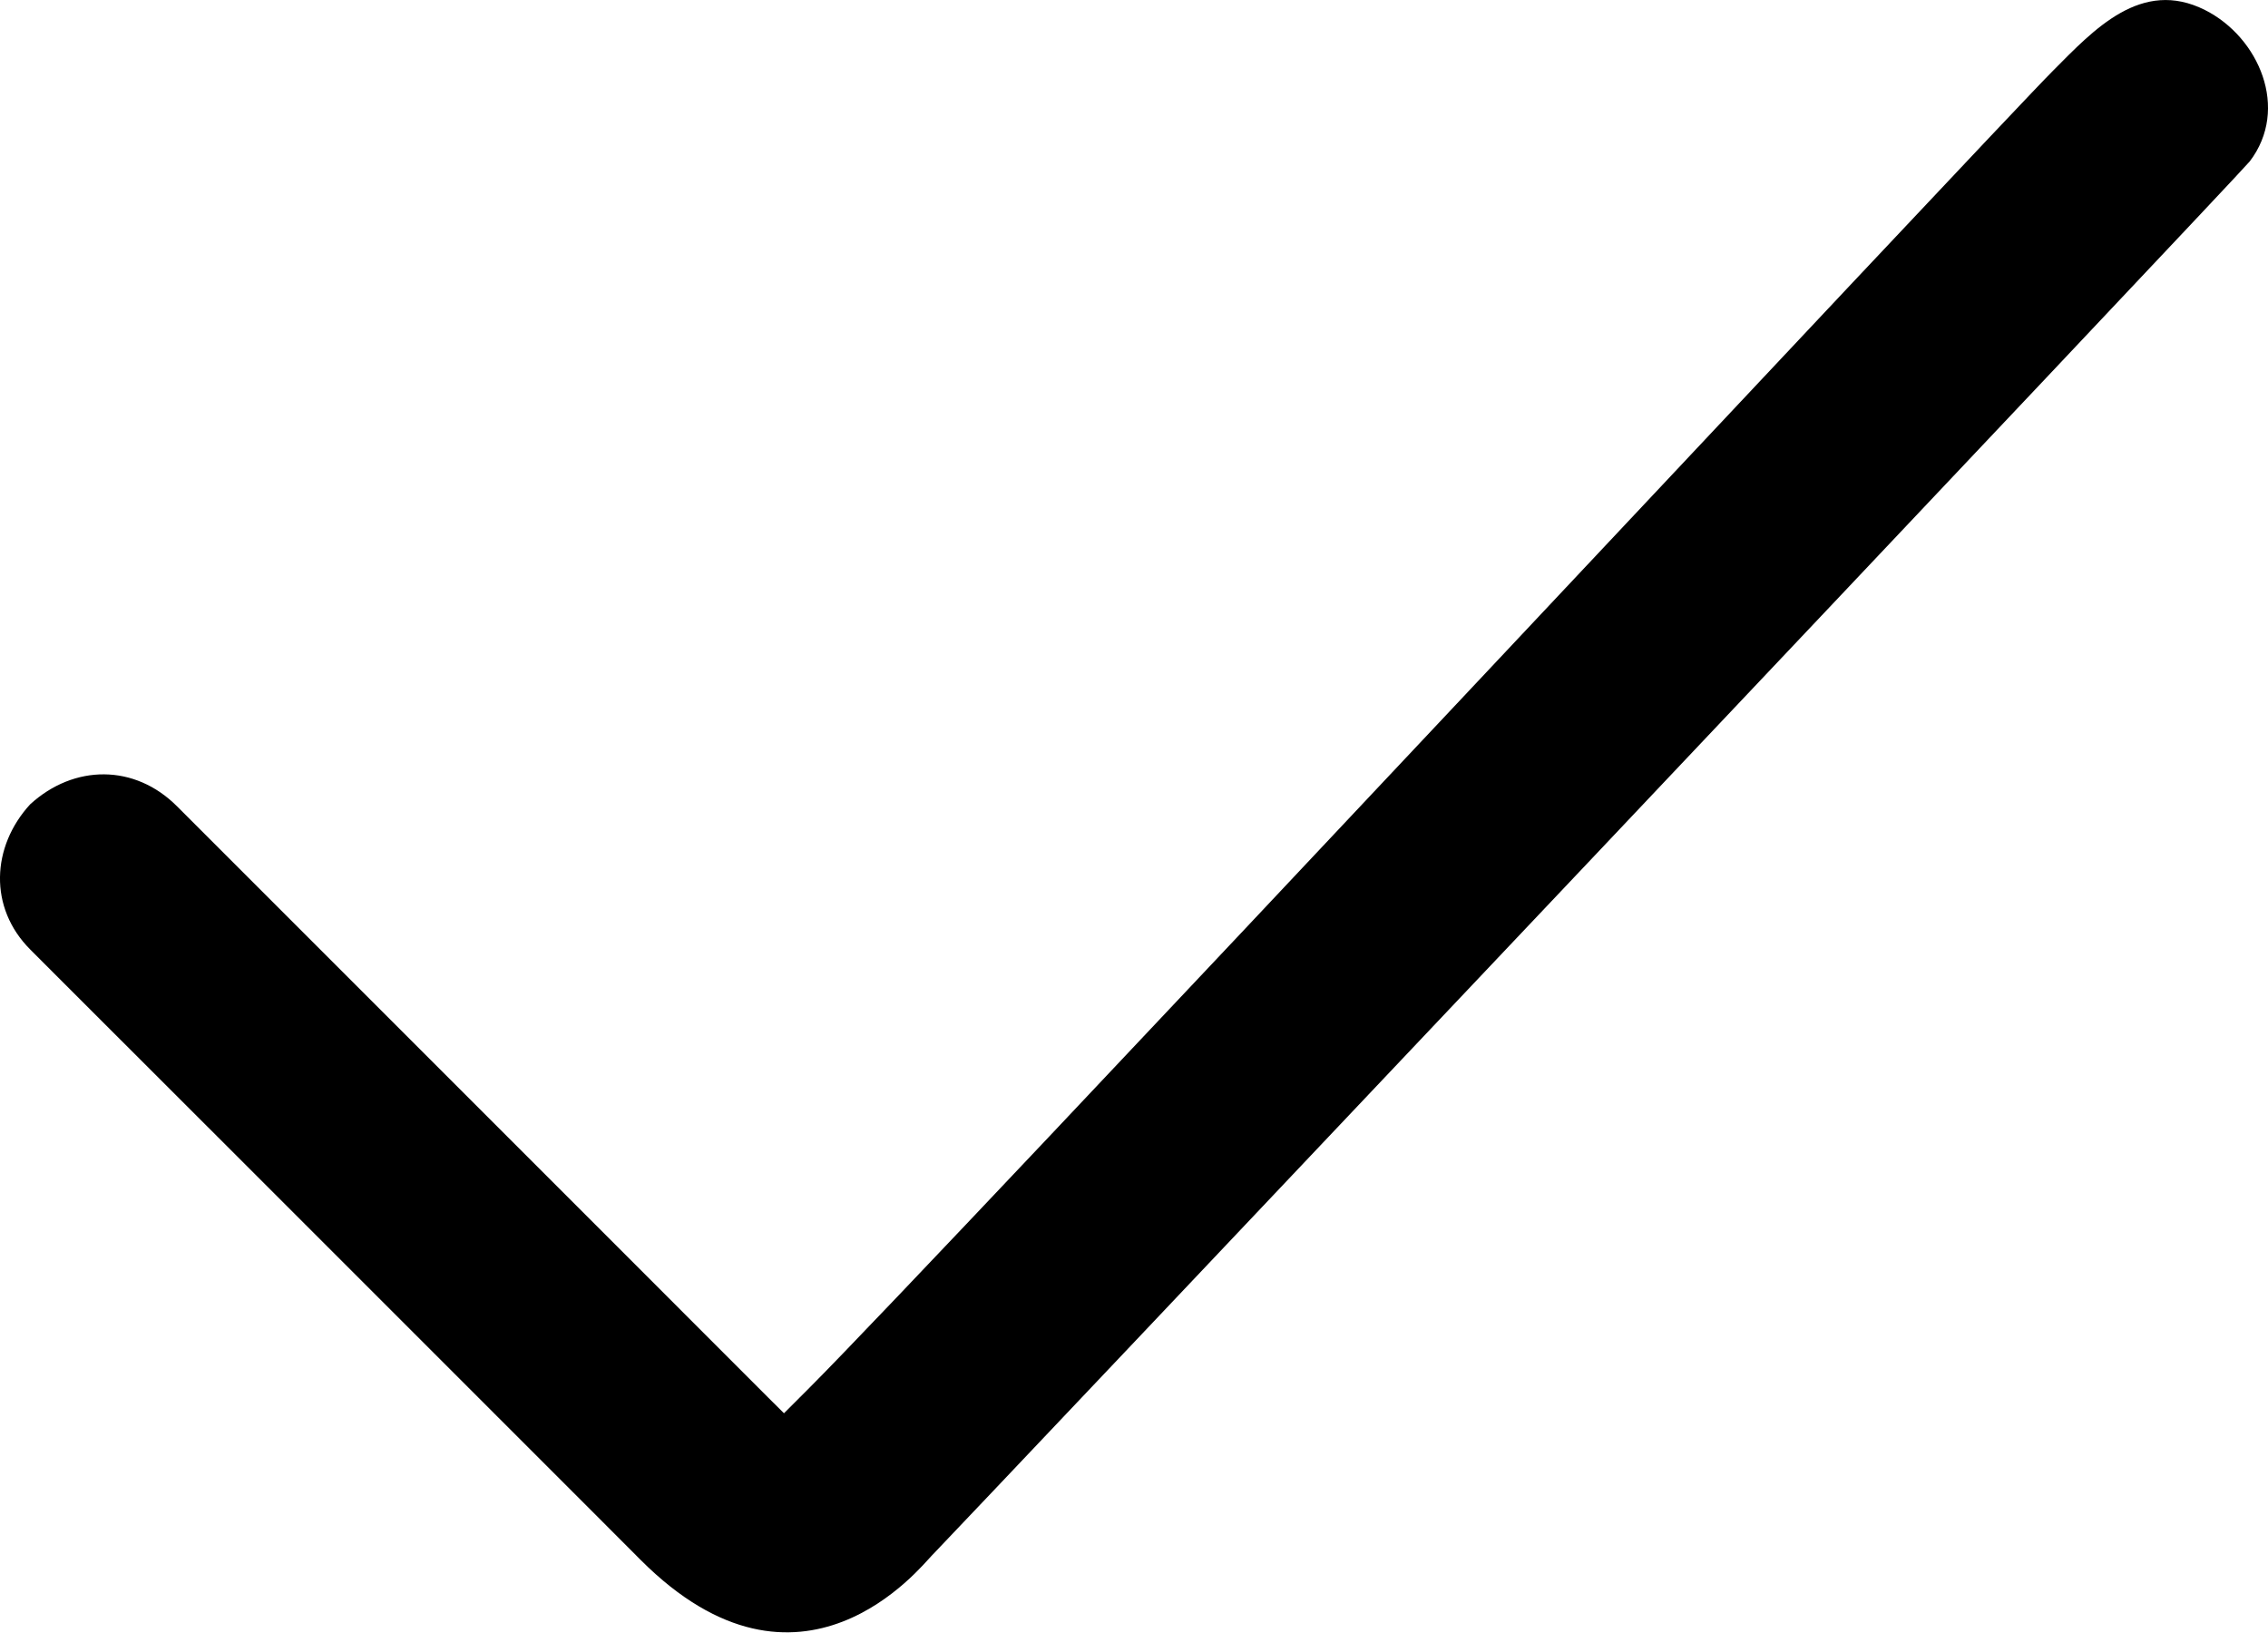
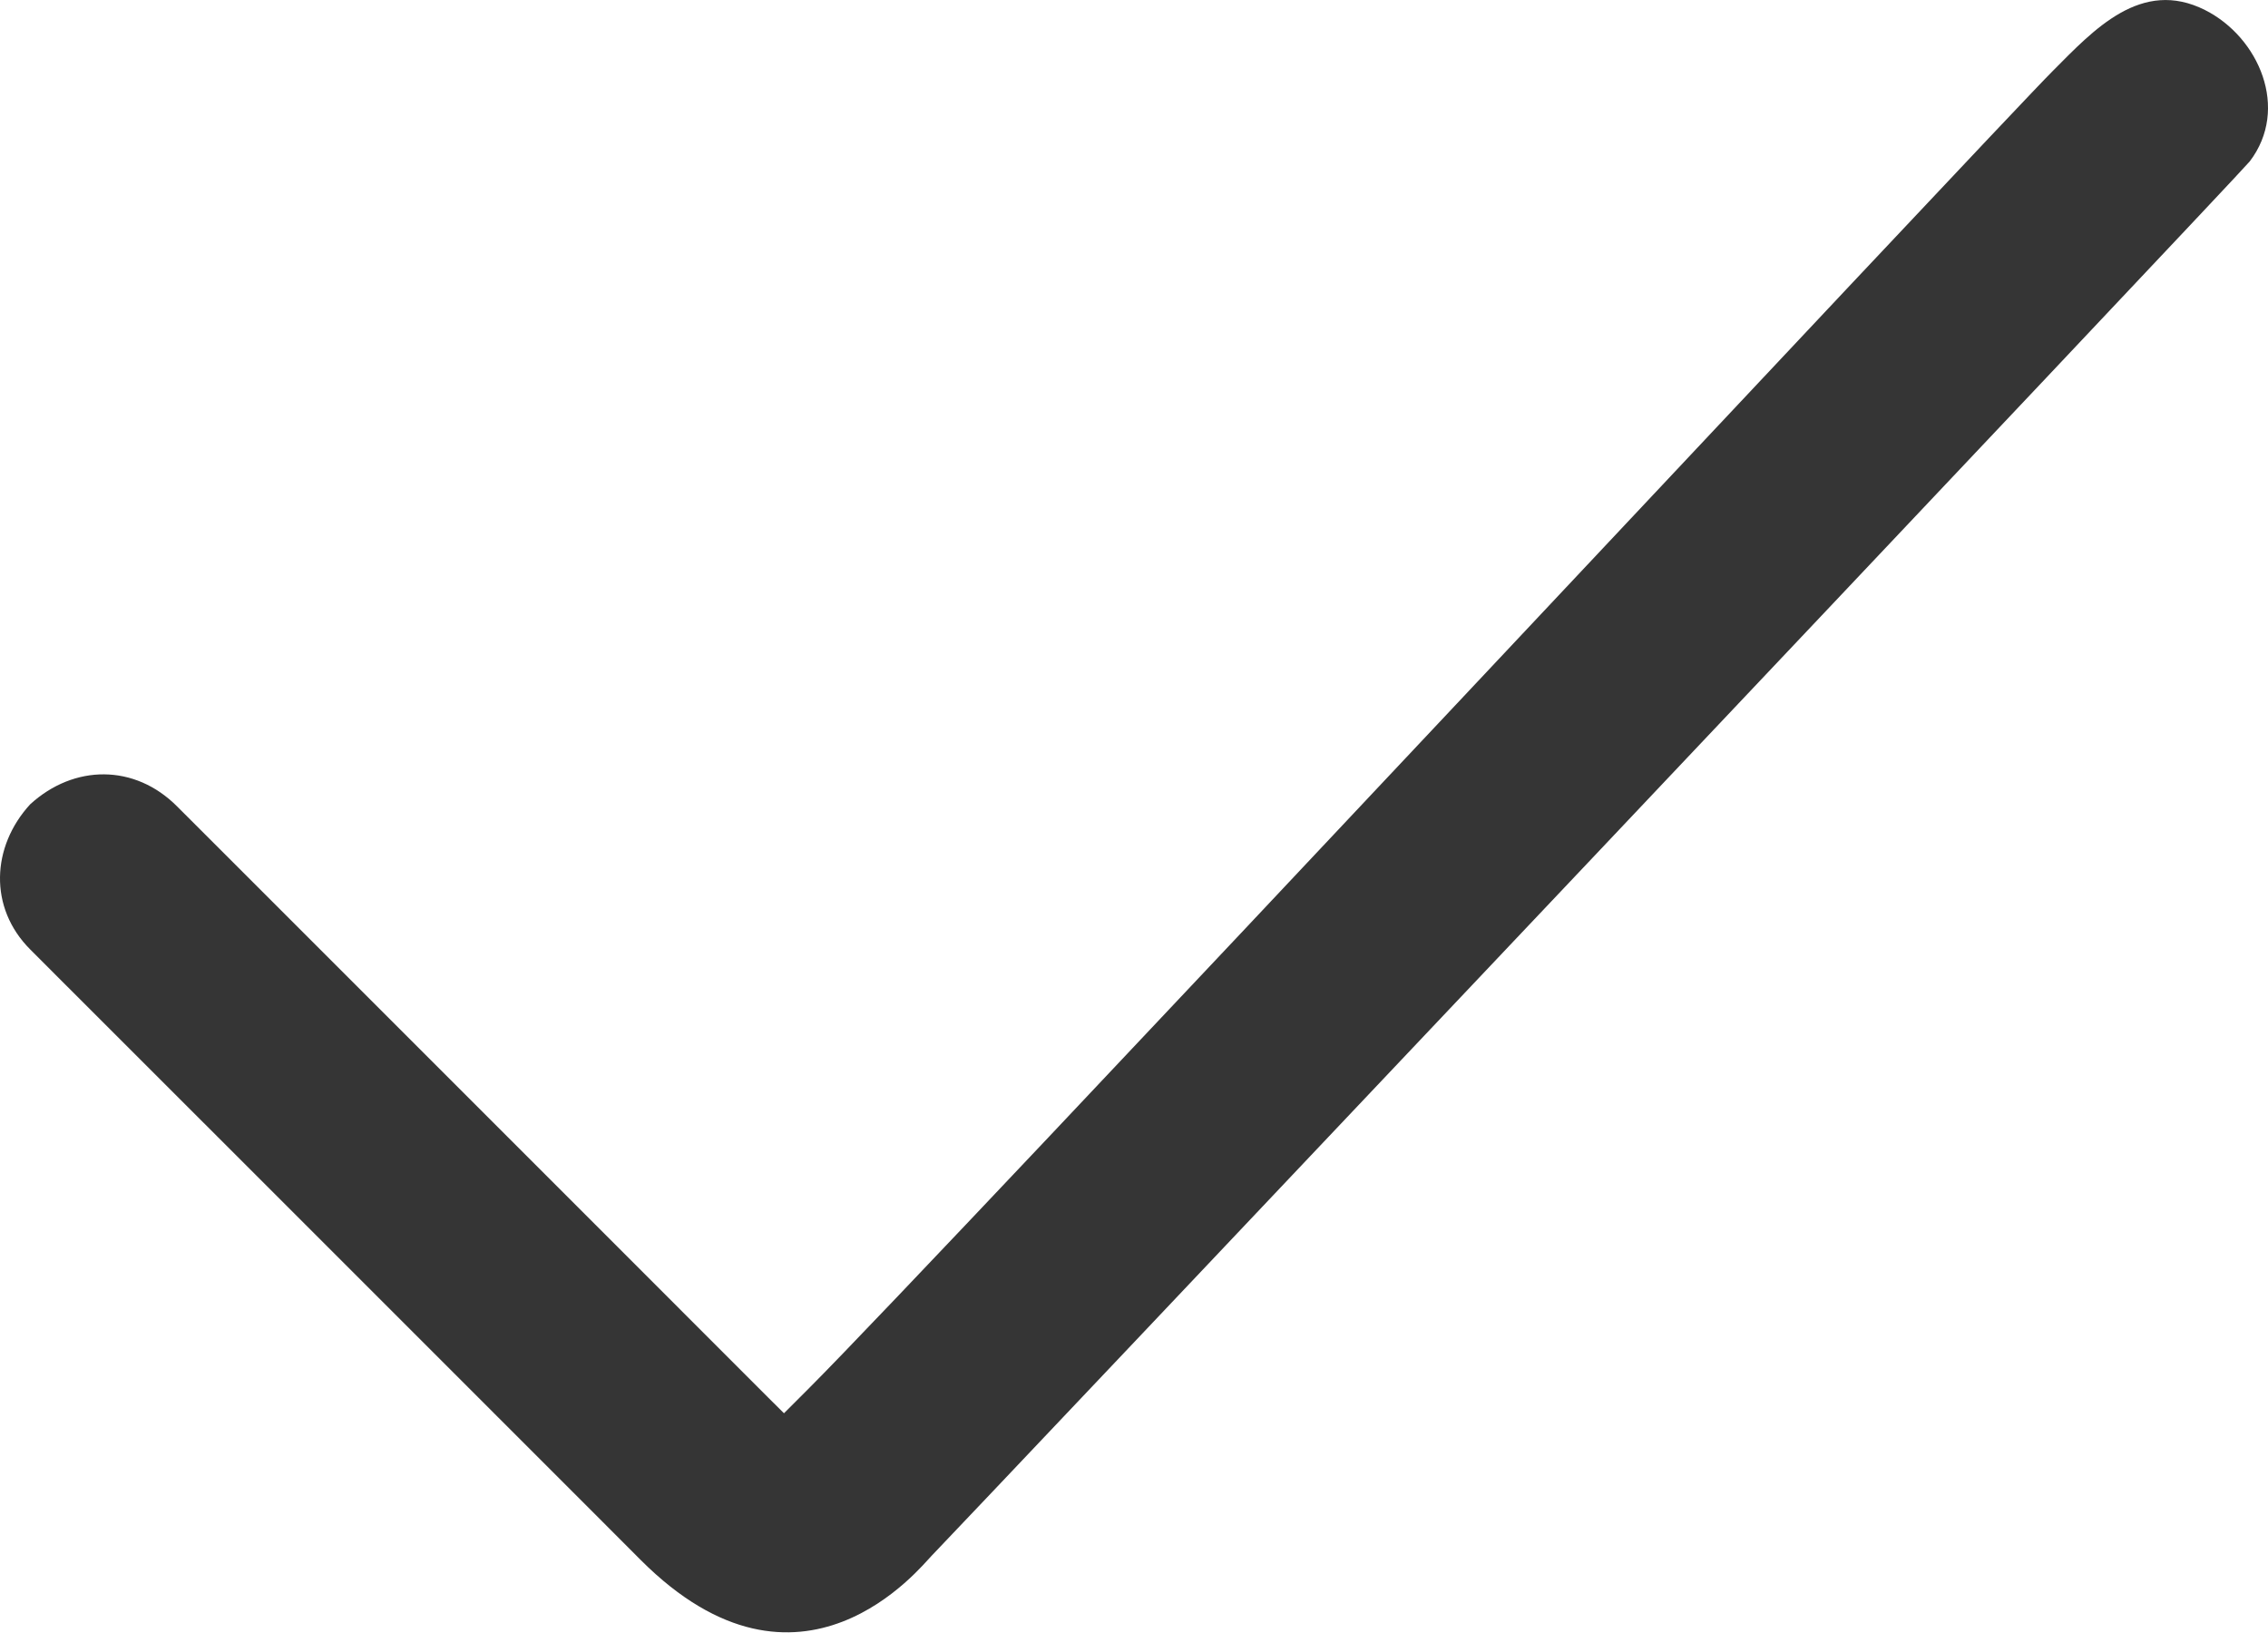
<svg xmlns="http://www.w3.org/2000/svg" version="1.1" id="Ebene_1" x="0px" y="0px" width="61.686px" height="44.396px" viewBox="0 0 61.686 44.396" enable-background="new 0 0 61.686 44.396" xml:space="preserve">
  <g>
    <g>
-       <path d="M0.82,21.876c-1.053,1.149-1.135,2.811,0.004,3.95c0.25,0.25,0.502,0.503,0.752,0.753c1.441,1.44,2.885,2.885,4.326,4.323    C9.4,34.4,12.896,37.898,16.395,41.395c0.346,0.346,0.689,0.688,1.035,1.037c4.35,4.35,7.63,0.157,7.907-0.117    C25.755,41.896,60.928,4.732,61.189,4.39c1.092-1.432,0.25-3.375-1.212-4.115c-1.739-0.879-3.034,0.541-4.133,1.643    c-1.535,1.533-30.418,32.418-33.83,35.828c-0.266,0.268-0.533,0.532-0.801,0.801c0.121-0.121,0.322,0.104,0.119-0.101    c-0.148-0.147-0.297-0.295-0.447-0.444c-1.361-1.363-2.725-2.728-4.088-4.09c-3.555-3.556-7.109-7.109-10.664-10.664    c-0.439-0.438-0.877-0.877-1.316-1.316C3.664,20.774,2.013,20.785,0.82,21.876" />
+       <path fill="#353535" d="M0.82,21.876c-1.053,1.149-1.135,2.812,0.005,3.95c0.25,0.25,0.502,0.503,0.752,0.753    c1.44,1.44,2.885,2.885,4.325,4.323C9.4,34.4,12.896,37.898,16.395,41.395c0.347,0.346,0.689,0.688,1.035,1.037    c4.35,4.35,7.63,0.156,7.907-0.117C25.755,41.896,60.928,4.732,61.189,4.39c1.092-1.433,0.25-3.375-1.212-4.115    c-1.739-0.879-3.034,0.541-4.133,1.643c-1.535,1.533-30.418,32.418-33.83,35.828c-0.266,0.269-0.533,0.532-0.801,0.801    c0.121-0.121,0.322,0.104,0.119-0.101c-0.148-0.147-0.297-0.295-0.447-0.444c-1.361-1.362-2.725-2.728-4.088-4.09    c-3.555-3.556-7.109-7.109-10.664-10.664c-0.439-0.438-0.877-0.877-1.316-1.315C3.664,20.774,2.013,20.785,0.82,21.876" />
    </g>
  </g>
</svg>
